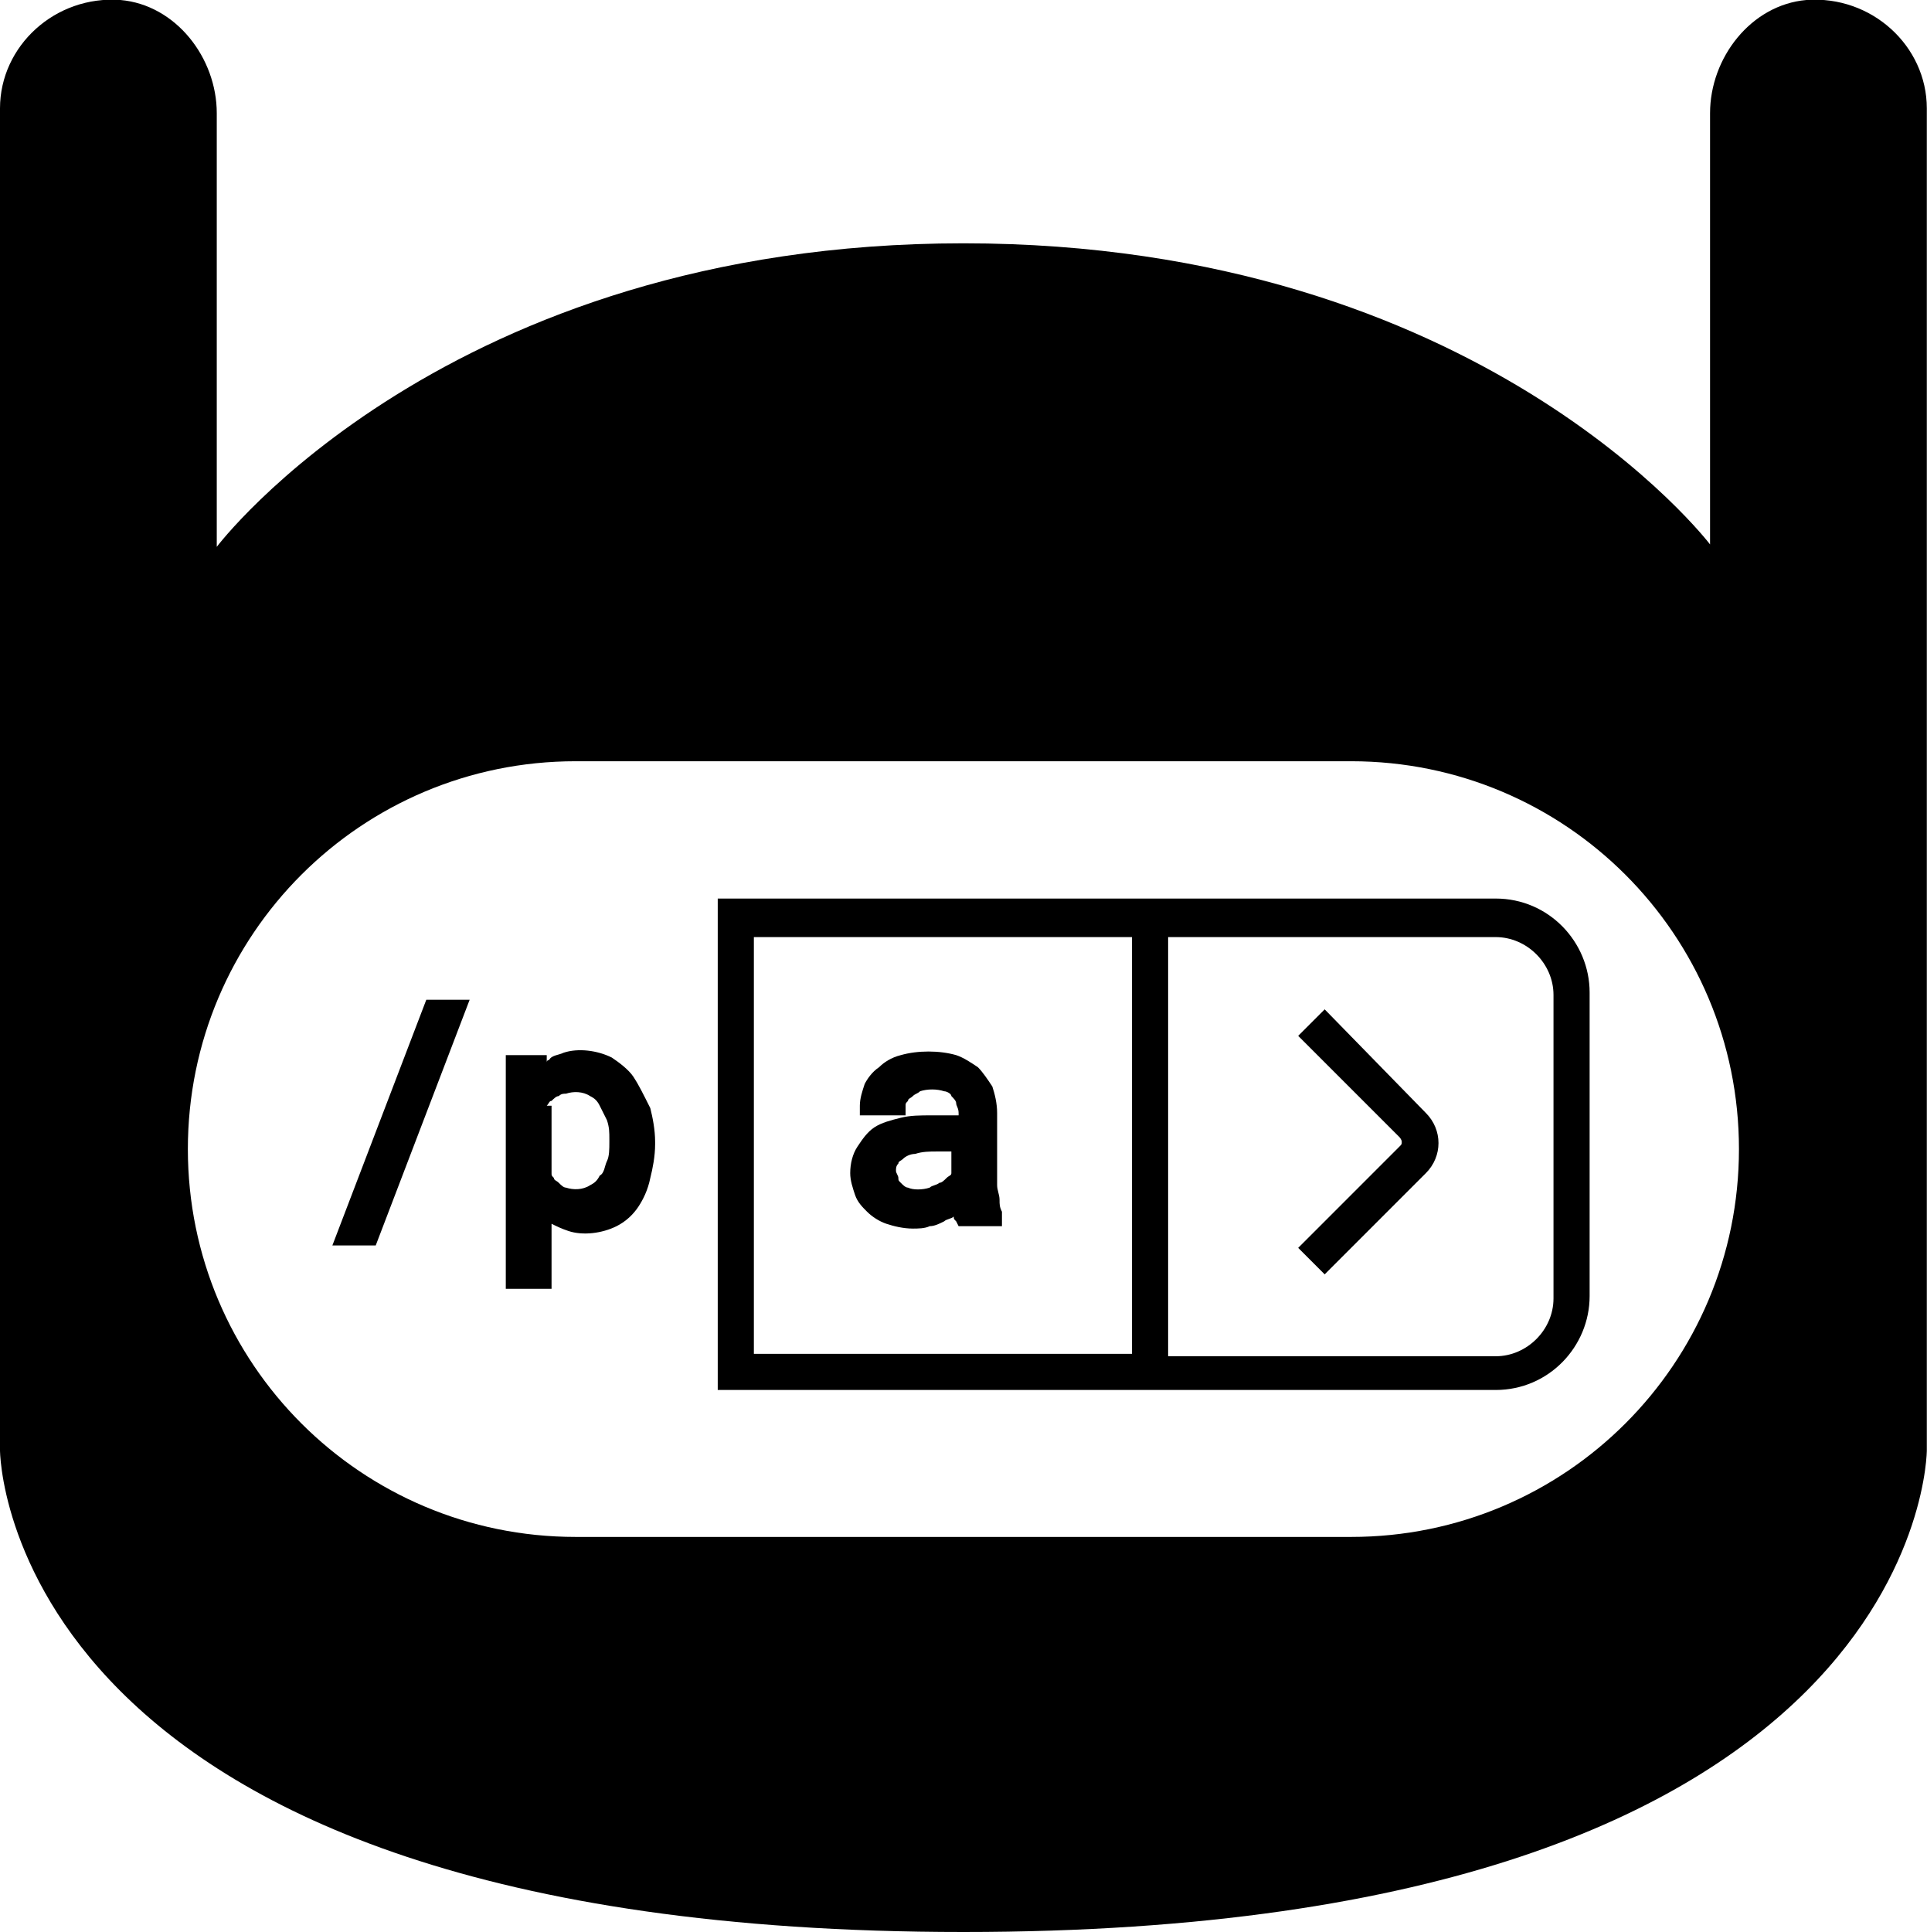
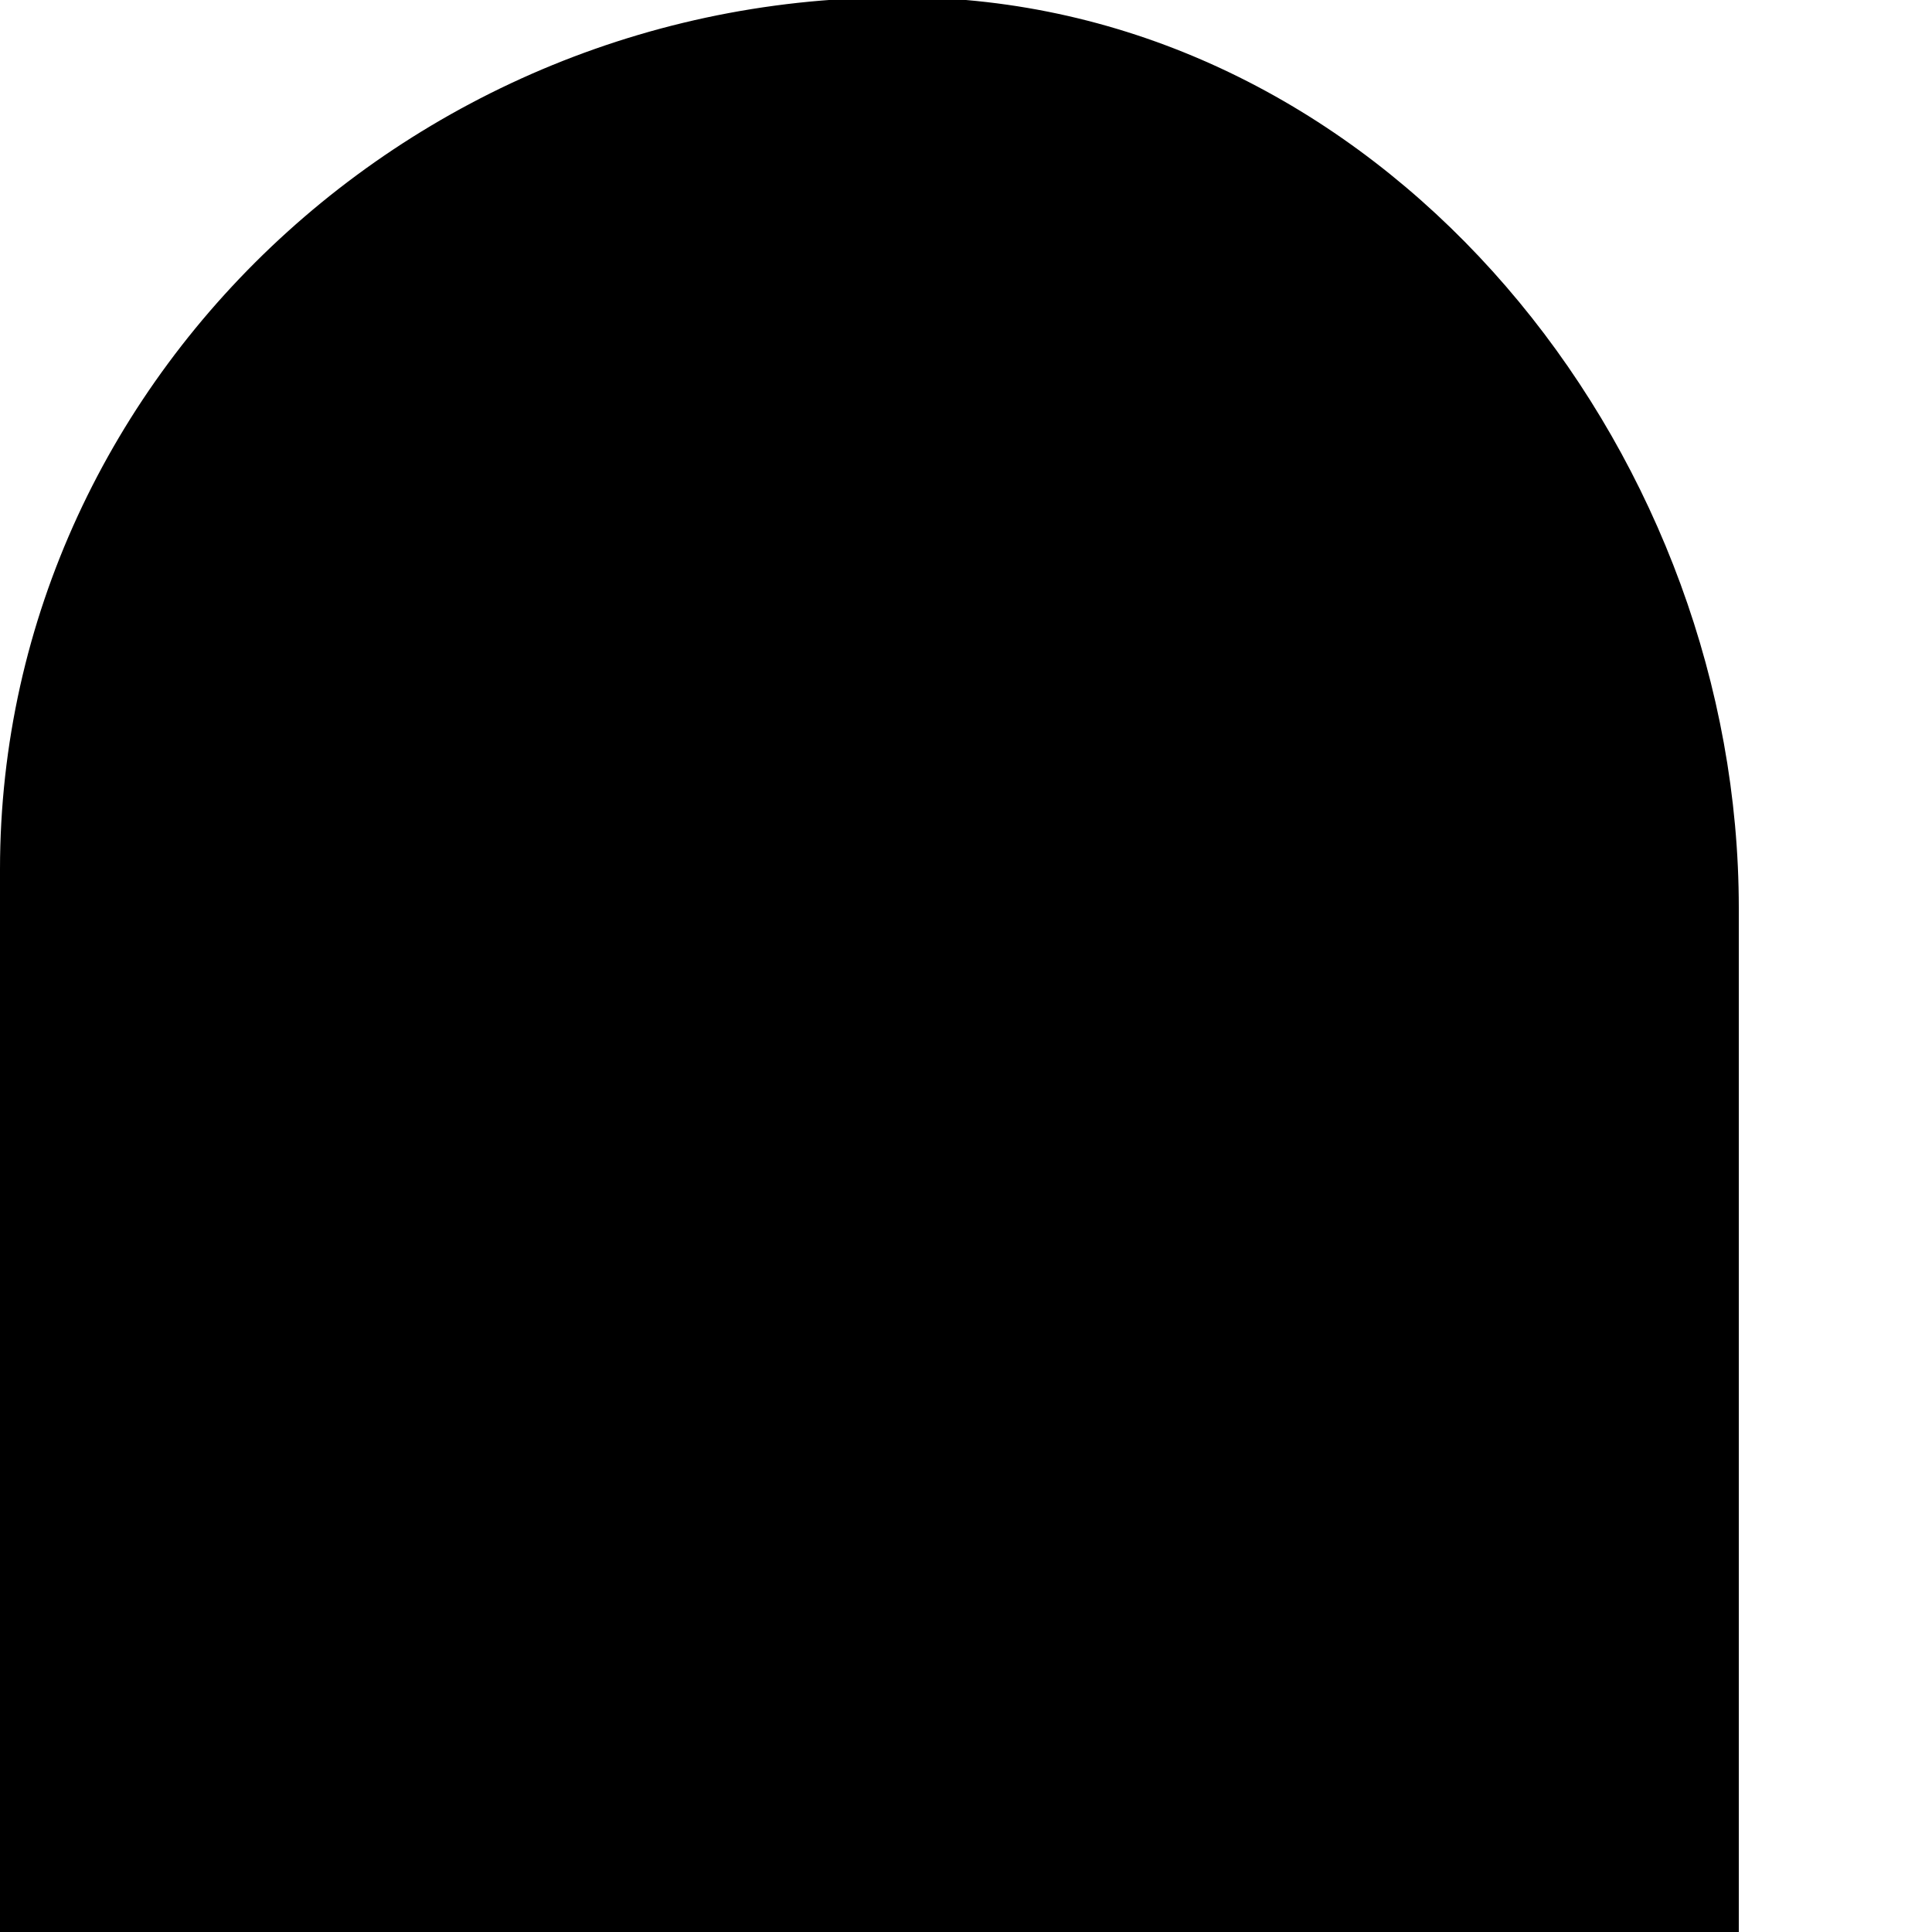
- <svg xmlns="http://www.w3.org/2000/svg" version="1.1" id="Calque_1" x="0px" y="0px" viewBox="0 0 80 80.2" style="enable-background:new 0 0 80 80.2;" xml:space="preserve">
+ <svg xmlns="http://www.w3.org/2000/svg" version="1.1" id="Calque_1" x="0px" y="0px" viewBox="0 0 10 10" style="enable-background:new 0 0 10 10;" xml:space="preserve">
  <g>
    <path d="M75,0C72.7,0.2,71,2.4,71,4.7v1.7v16.2c0,0-9.5-12.5-31-12.5S9,22.7,9,22.7V6.5V4.7C9,2.4,7.3,0.2,5,0C2.3-0.2,0,1.9,0,4.5   v1.9v41.8v1v11c0,0,0,20,40,20s40-20,40-20v-11v-1V6.5V4.5C80,1.9,77.7-0.2,75,0z M56.1,63.8H23.9c-8.9,0-16.1-7.2-16.1-16.1   c0-8.9,7.2-16.1,16.1-16.1h32.2c8.9,0,16.1,7.2,16.1,16.1C72.2,56.6,65,63.8,56.1,63.8z" />
    <g>
      <polygon points="13.8,51.7 15.6,51.7 19.5,41.5 17.7,41.5   " />
      <path d="M26.3,44.7c-0.2-0.3-0.6-0.6-0.9-0.8c-0.6-0.3-1.4-0.4-2-0.2c-0.2,0.1-0.5,0.1-0.6,0.3c0,0-0.1,0-0.1,0.1l0-0.3h-1.7v9.7    h1.9v-2.7c0.2,0.1,0.4,0.2,0.7,0.3c0.6,0.2,1.4,0.1,2-0.2c0.4-0.2,0.7-0.5,0.9-0.8c0.2-0.3,0.4-0.7,0.5-1.2    c0.1-0.4,0.2-0.9,0.2-1.4v-0.1c0-0.5-0.1-1-0.2-1.4C26.7,45.4,26.5,45,26.3,44.7z M22.7,45.9c0.1-0.1,0.1-0.2,0.2-0.2    c0.1-0.1,0.2-0.2,0.3-0.2c0.1-0.1,0.2-0.1,0.3-0.1c0.3-0.1,0.7-0.1,1,0.1c0.2,0.1,0.3,0.2,0.4,0.4c0.1,0.2,0.2,0.4,0.3,0.6v0    c0.1,0.3,0.1,0.5,0.1,0.8v0.1c0,0.3,0,0.6-0.1,0.8c-0.1,0.2-0.1,0.5-0.3,0.6c-0.1,0.2-0.2,0.3-0.4,0.4c-0.3,0.2-0.7,0.2-1,0.1    c-0.1,0-0.2-0.1-0.3-0.2c-0.1-0.1-0.2-0.1-0.2-0.2c-0.1-0.1-0.1-0.1-0.1-0.2V45.9z" />
      <path d="M38.7,46.3c-0.5,0-0.9,0-1.3,0.1c-0.4,0.1-0.8,0.2-1.1,0.4c-0.3,0.2-0.5,0.5-0.7,0.8c-0.2,0.3-0.3,0.7-0.3,1.1    c0,0.3,0.1,0.6,0.2,0.9c0.1,0.3,0.3,0.5,0.5,0.7c0.2,0.2,0.5,0.4,0.8,0.5c0.3,0.1,0.7,0.2,1.1,0.2c0.2,0,0.5,0,0.7-0.1    c0.2,0,0.4-0.1,0.6-0.2c0.1-0.1,0.3-0.1,0.4-0.2c0,0.1,0,0.1,0.1,0.2l0.1,0.2h1.8v-0.4l0-0.2c-0.1-0.2-0.1-0.3-0.1-0.5    c0-0.2-0.1-0.4-0.1-0.6v-3c0-0.4-0.1-0.8-0.2-1.1c-0.2-0.3-0.4-0.6-0.6-0.8c-0.3-0.2-0.6-0.4-0.9-0.5c-0.7-0.2-1.6-0.2-2.3,0    c-0.4,0.1-0.7,0.3-0.9,0.5c-0.3,0.2-0.5,0.5-0.6,0.7c-0.1,0.3-0.2,0.6-0.2,0.9l0,0.4h1.9v-0.4c0-0.1,0-0.1,0.1-0.2    c0-0.1,0.1-0.1,0.2-0.2c0.1-0.1,0.2-0.1,0.3-0.2c0.3-0.1,0.7-0.1,1,0c0.1,0,0.3,0.1,0.3,0.2c0.1,0.1,0.2,0.2,0.2,0.3    c0,0.1,0.1,0.2,0.1,0.4v0.1H38.7z M39.5,48.7c0,0.1-0.1,0.1-0.2,0.2c-0.1,0.1-0.2,0.2-0.3,0.2c-0.1,0.1-0.3,0.1-0.4,0.2h0    c-0.3,0.1-0.7,0.1-0.9,0c-0.1,0-0.2-0.1-0.3-0.2c-0.1-0.1-0.1-0.1-0.1-0.2c0-0.1-0.1-0.2-0.1-0.3c0-0.1,0-0.2,0.1-0.3    c0-0.1,0.1-0.1,0.2-0.2c0.1-0.1,0.3-0.2,0.5-0.2c0.3-0.1,0.6-0.1,0.9-0.1h0.6V48.7z" />
      <path d="M55,41.9L53.9,43l4.2,4.2c0,0,0.1,0.1,0.1,0.2c0,0.1,0,0.1-0.1,0.2l-4.2,4.2l1.1,1.1l4.2-4.2c0.7-0.7,0.7-1.8,0-2.5    L55,41.9z" />
      <path d="M62.1,37.3H29.8v20.4h32.3c2.2,0,3.9-1.8,3.9-3.9V41.2C66,39.1,64.3,37.3,62.1,37.3z M47,56.2H31.3V38.9H47V56.2z     M48.5,38.9h13.6c1.3,0,2.4,1.1,2.4,2.4v12.6c0,1.3-1.1,2.4-2.4,2.4H48.5V38.9z" />
    </g>
  </g>
</svg>
